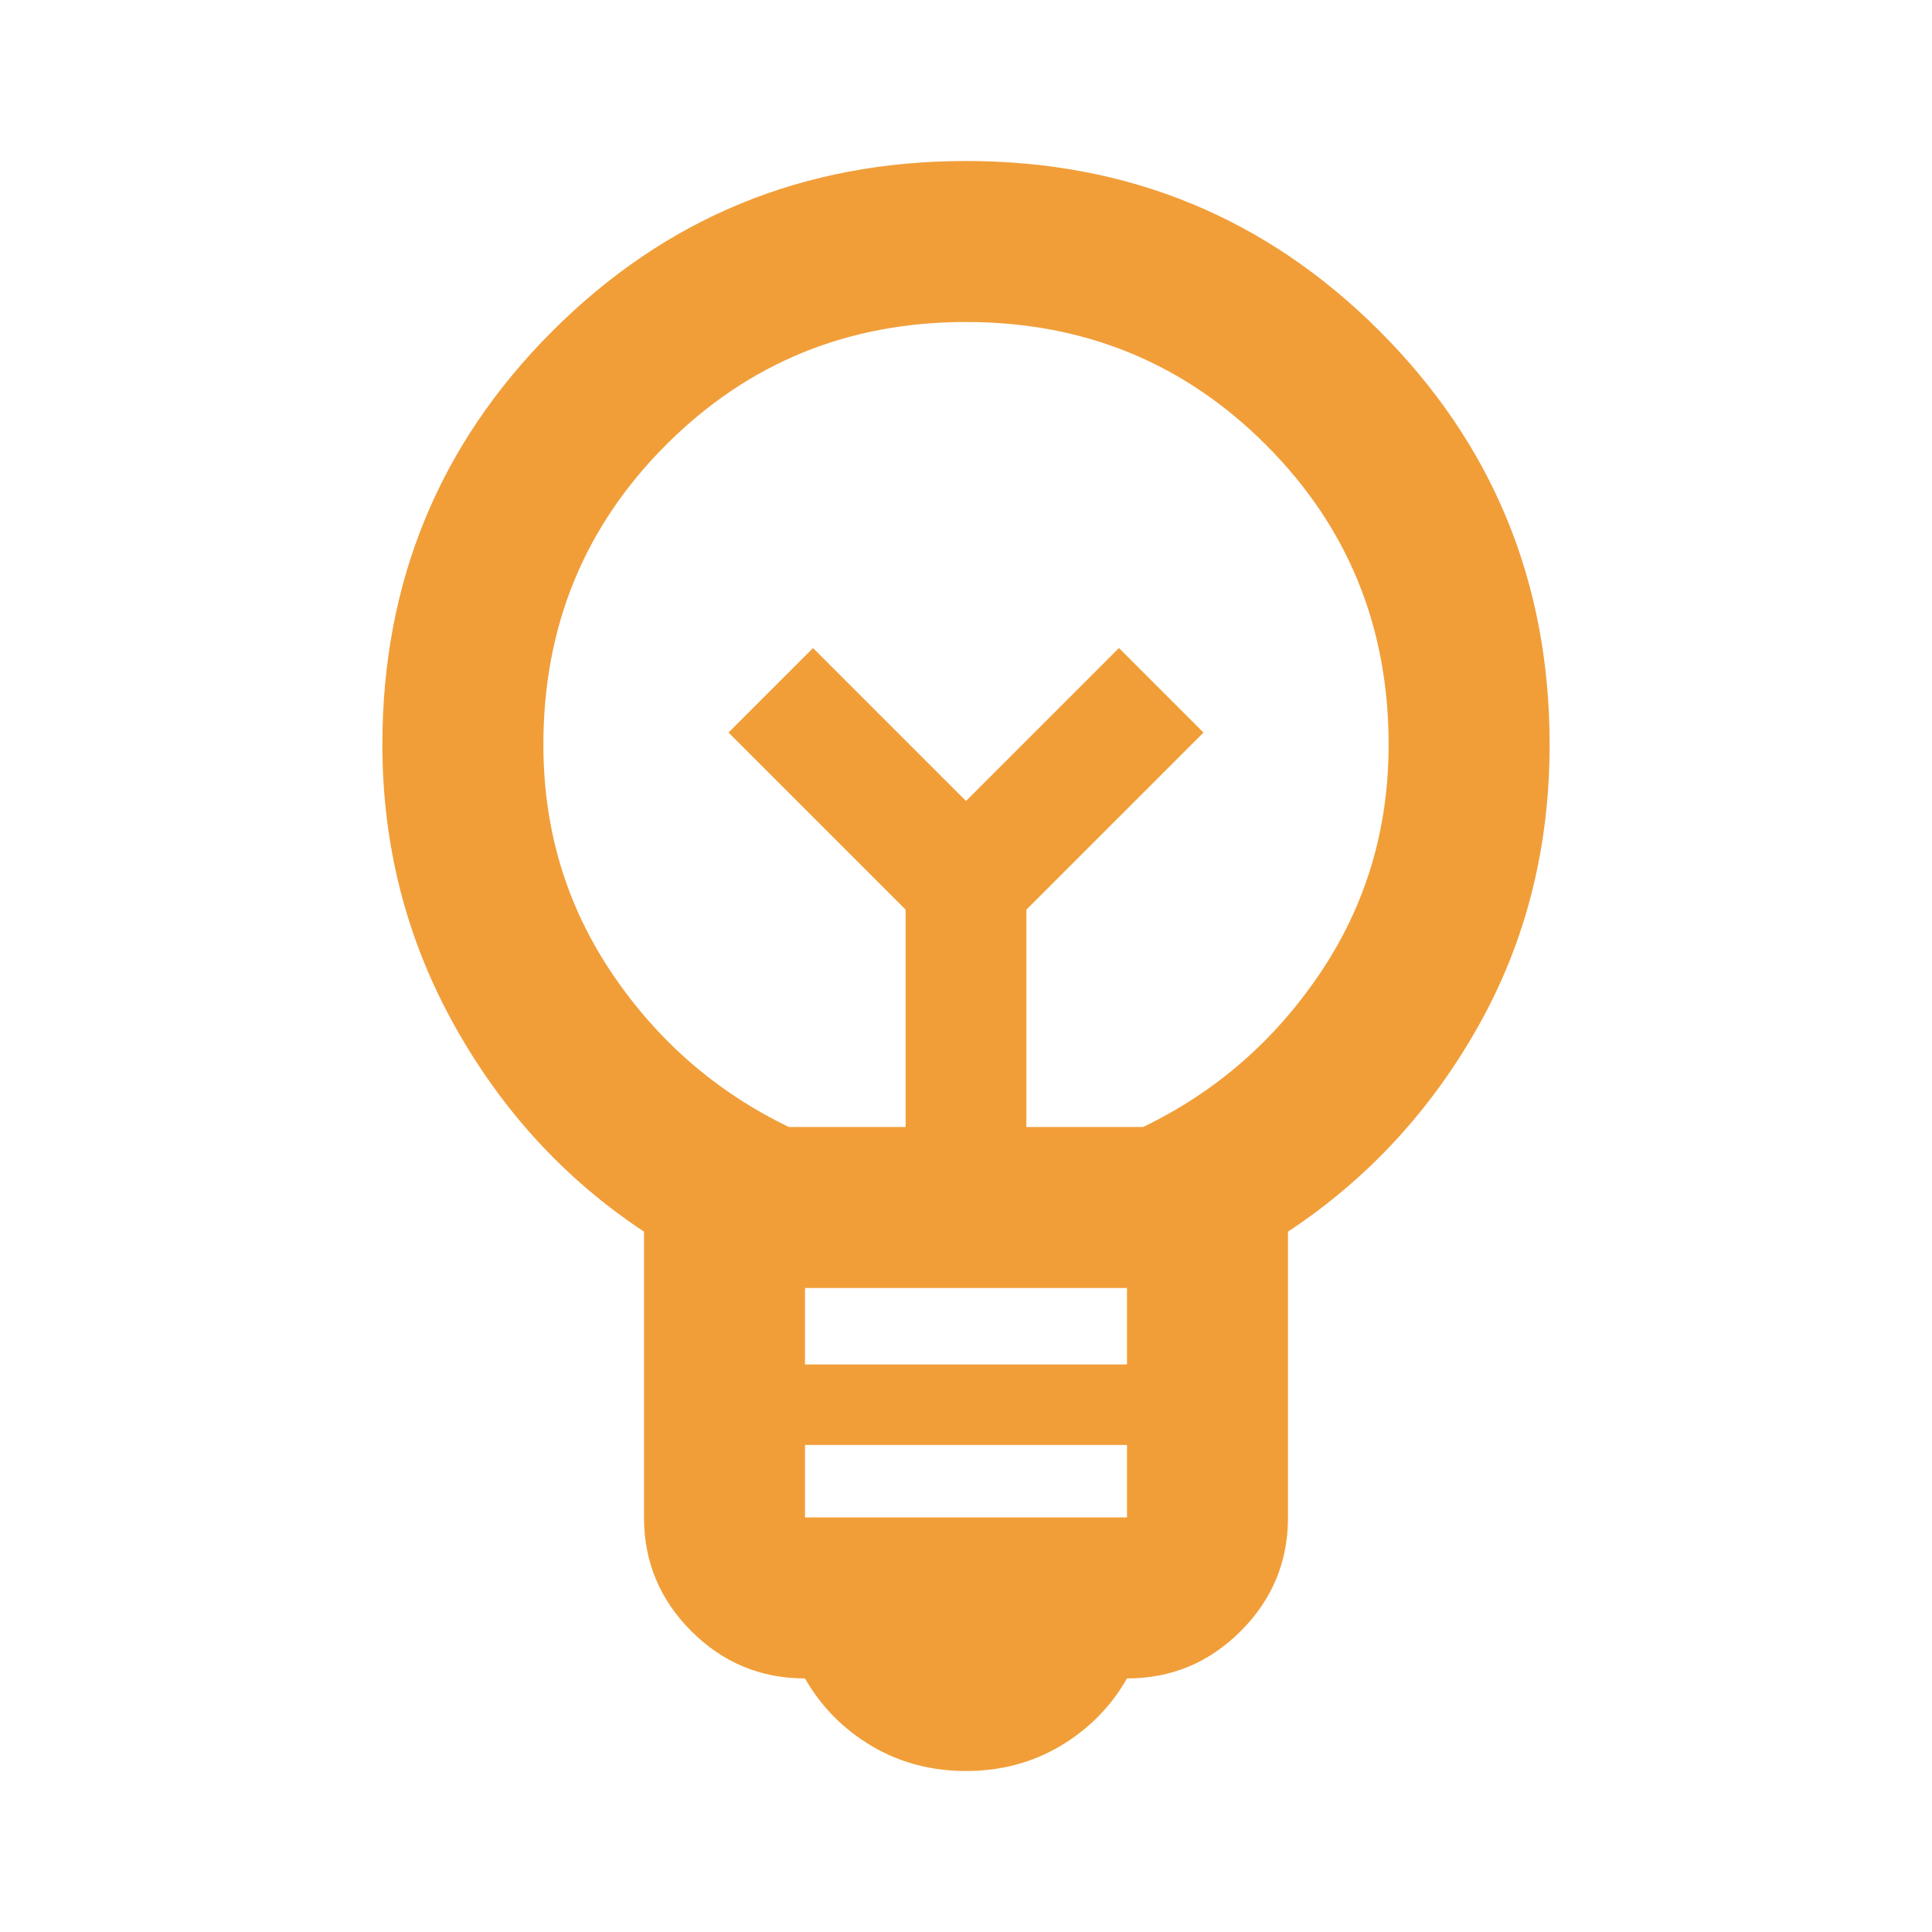
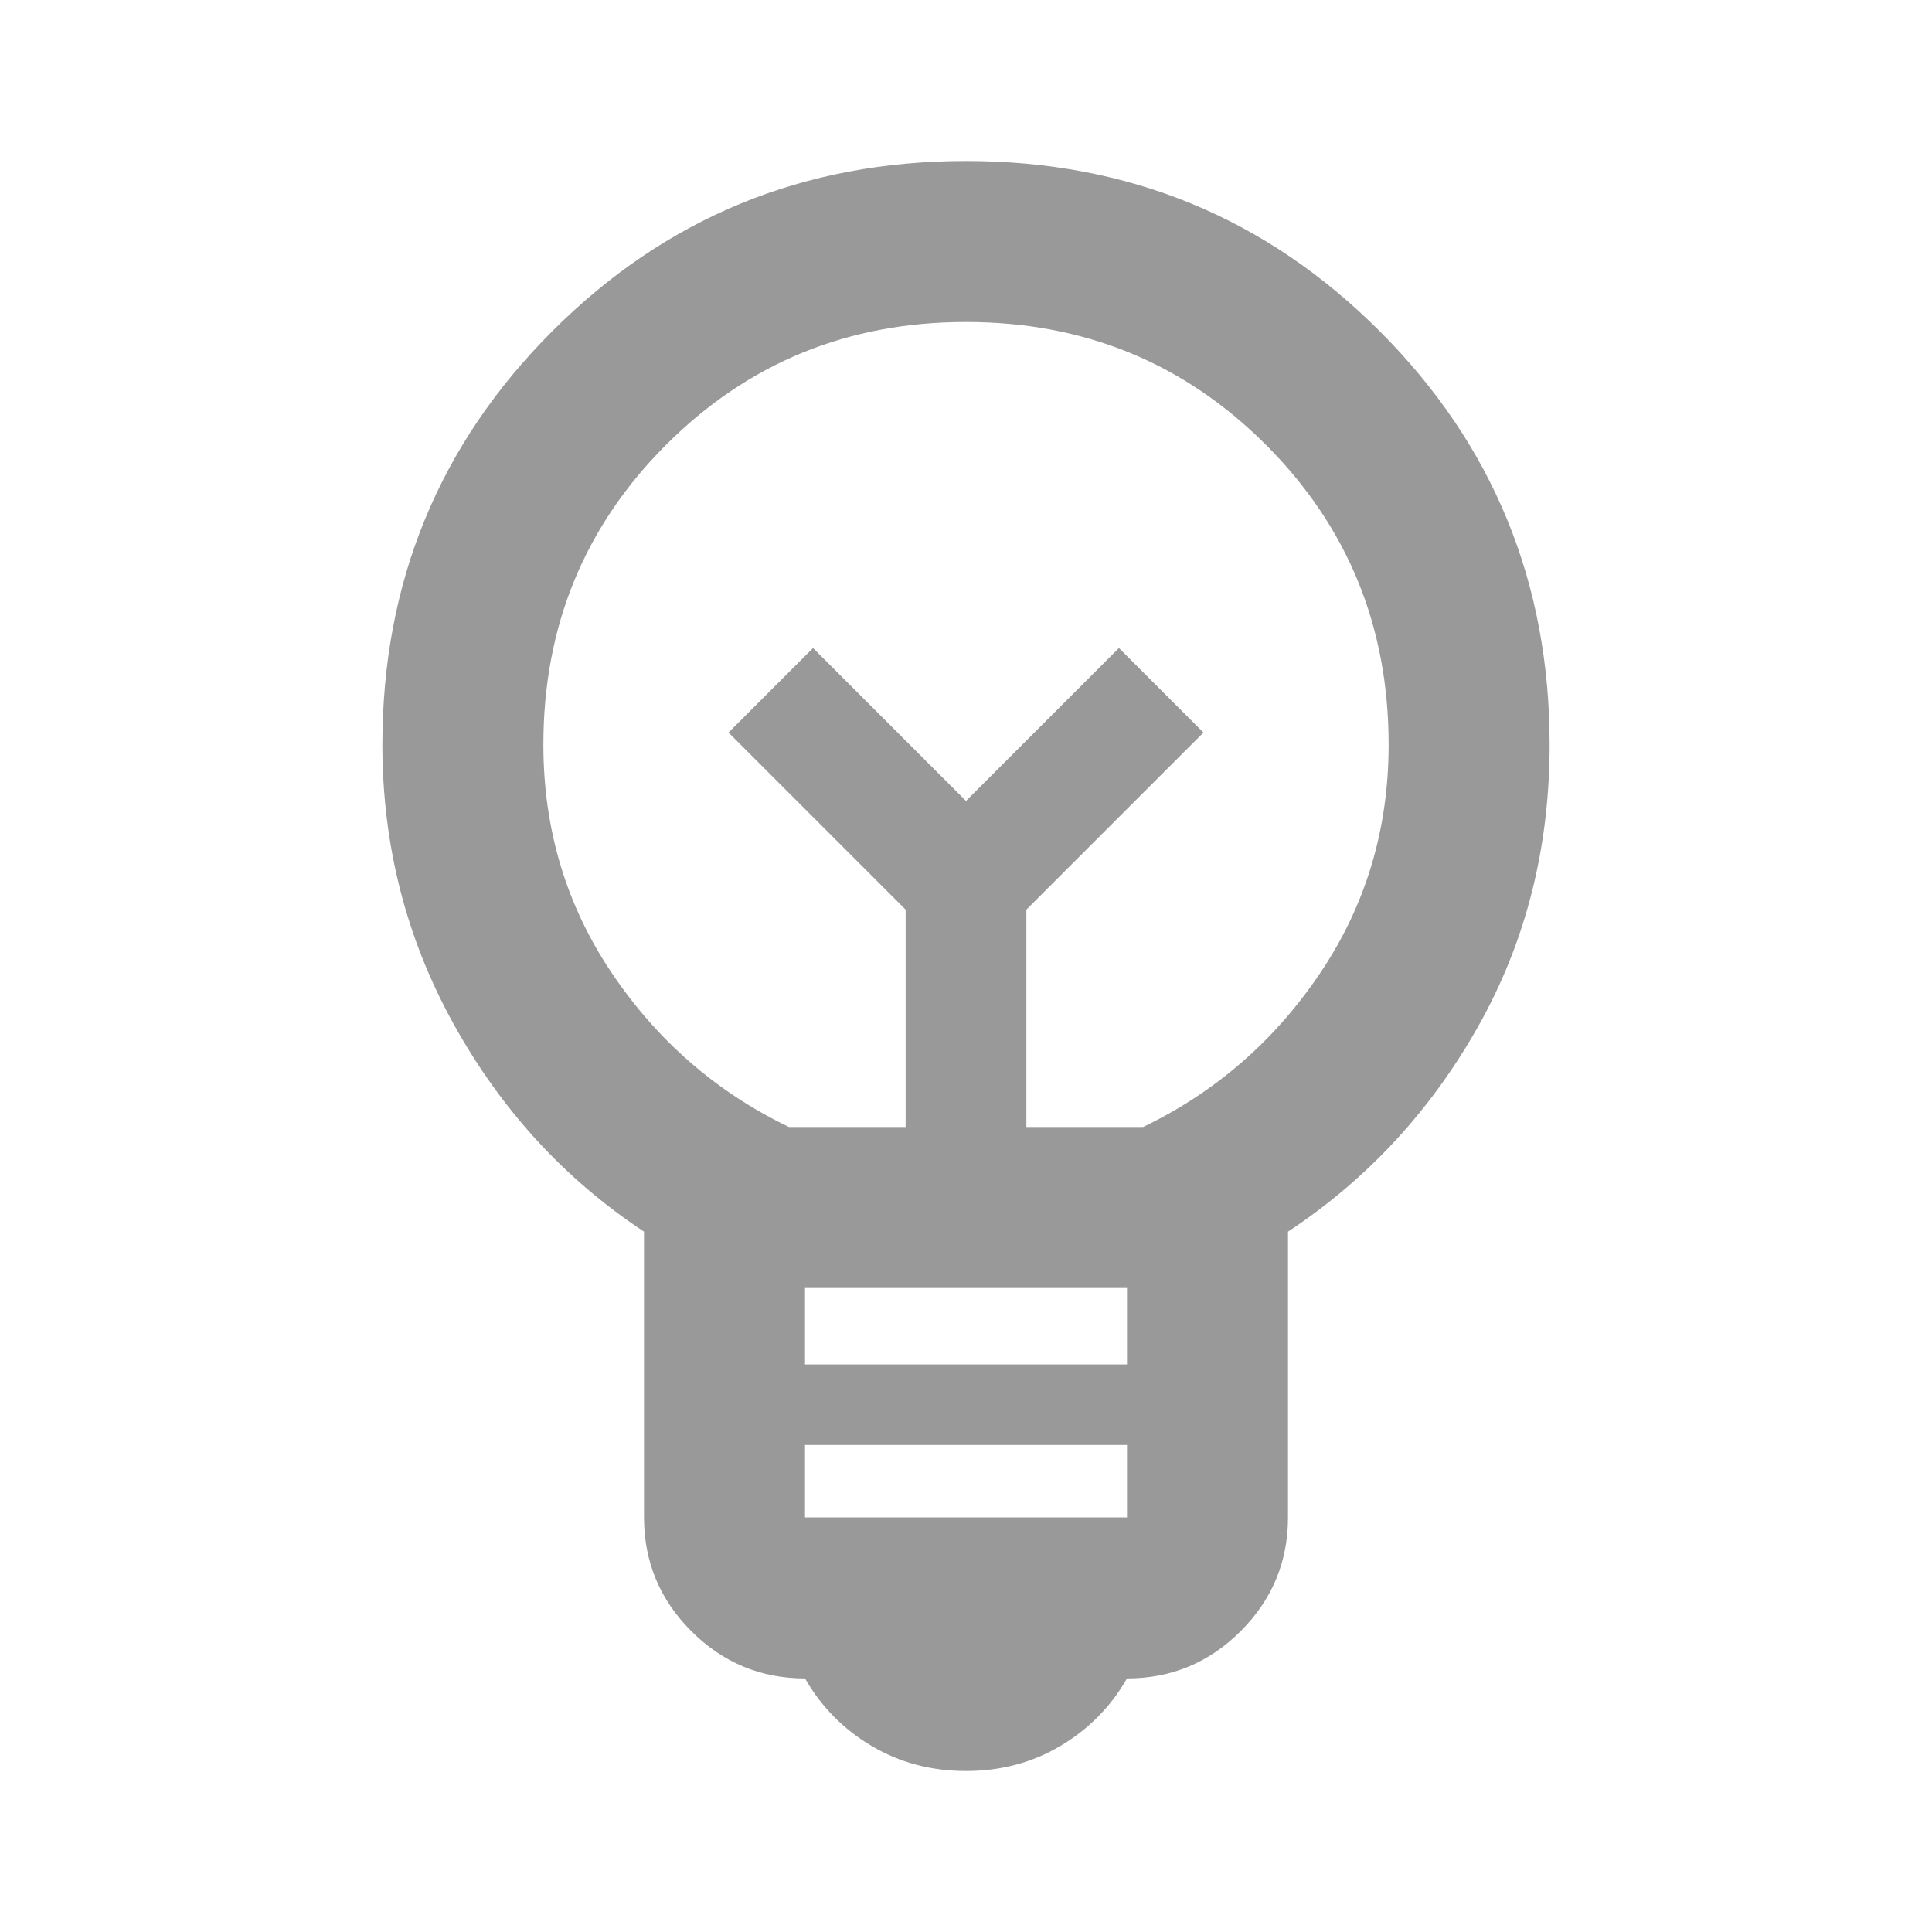
- <svg xmlns="http://www.w3.org/2000/svg" height="24px" viewBox="0 -960 960 960" width="24px" fill="#F19E39">
+ <svg xmlns="http://www.w3.org/2000/svg" height="24px" viewBox="0 -960 960 960" width="24px" fill="#999999">
  <path d="M480-80q-26 0-47-12.5T400-126q-33 0-56.5-23.5T320-206v-142q-59-39-94.5-103T190-590q0-121 84.5-205.5T480-880q121 0 205.5 84.5T770-590q0 77-35.5 140T640-348v142q0 33-23.5 56.5T560-126q-12 21-33 33.5T480-80Zm-80-126h160v-36H400v36Zm0-76h160v-38H400v38Zm-8-118h58v-108l-88-88 42-42 76 76 76-76 42 42-88 88v108h58q54-26 88-76.5T690-590q0-88-61-149t-149-61q-88 0-149 61t-61 149q0 63 34 113.5t88 76.5Zm88-162Zm0-38Z" />
</svg>
